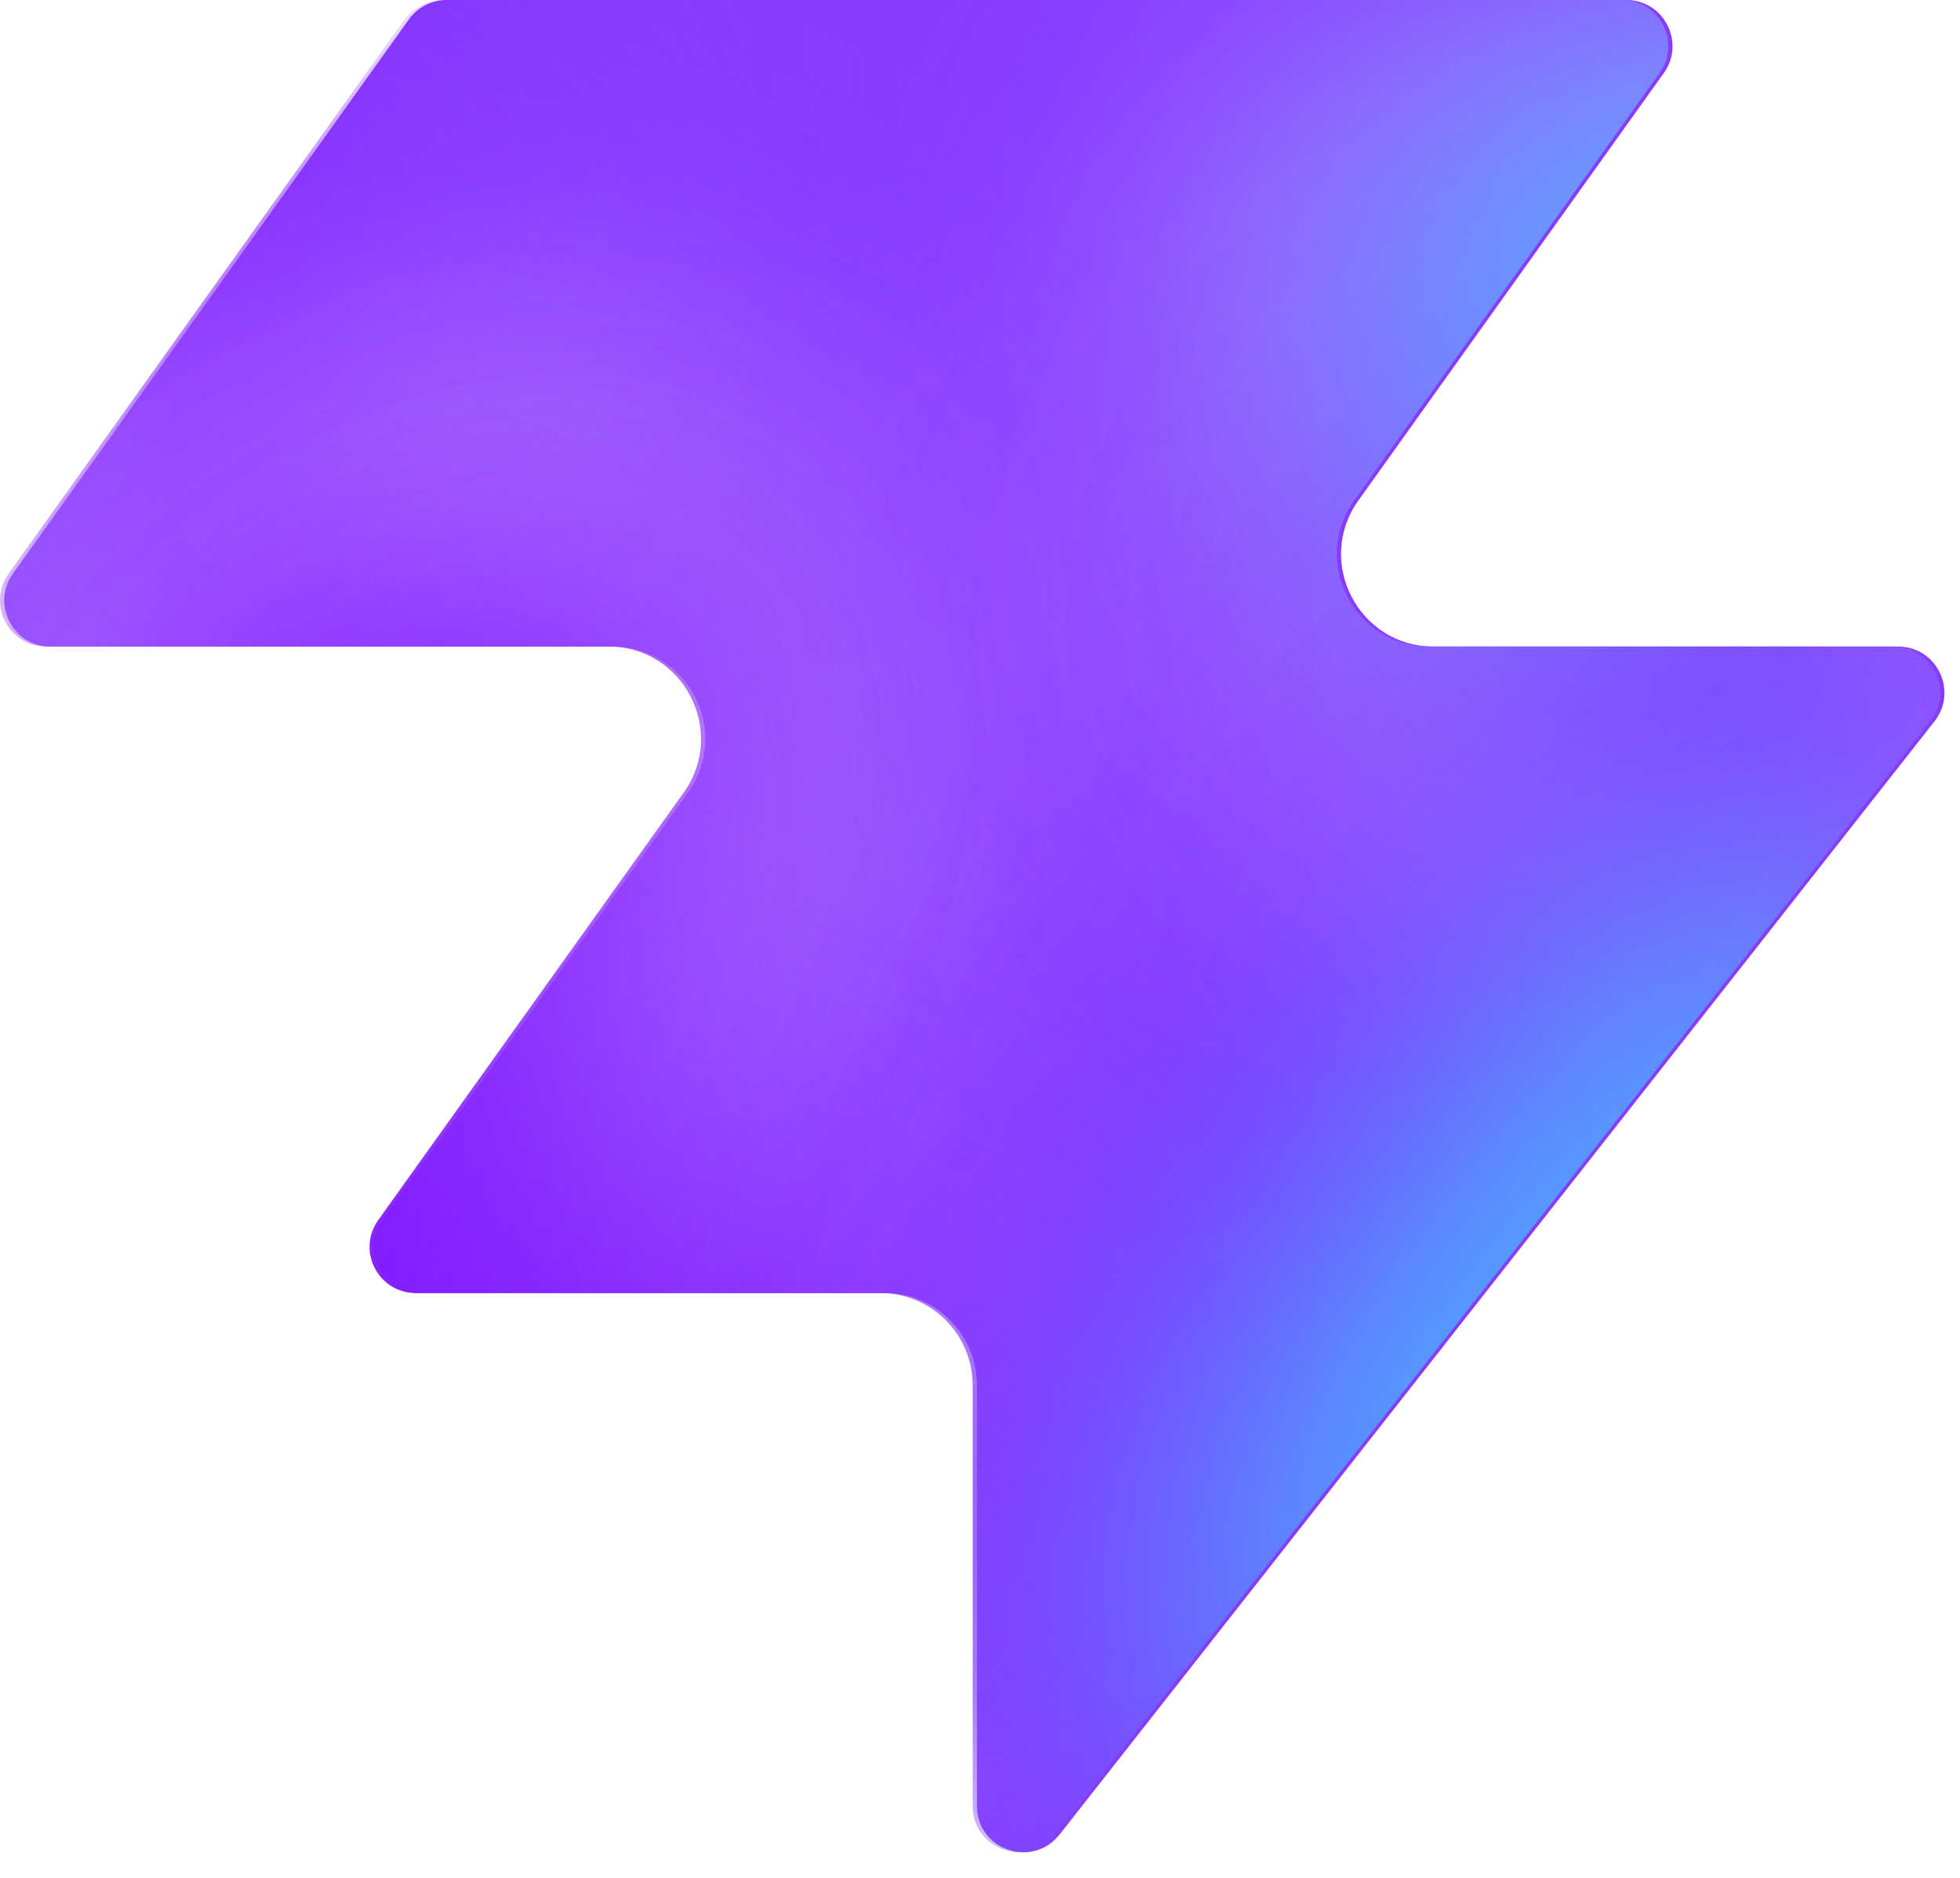
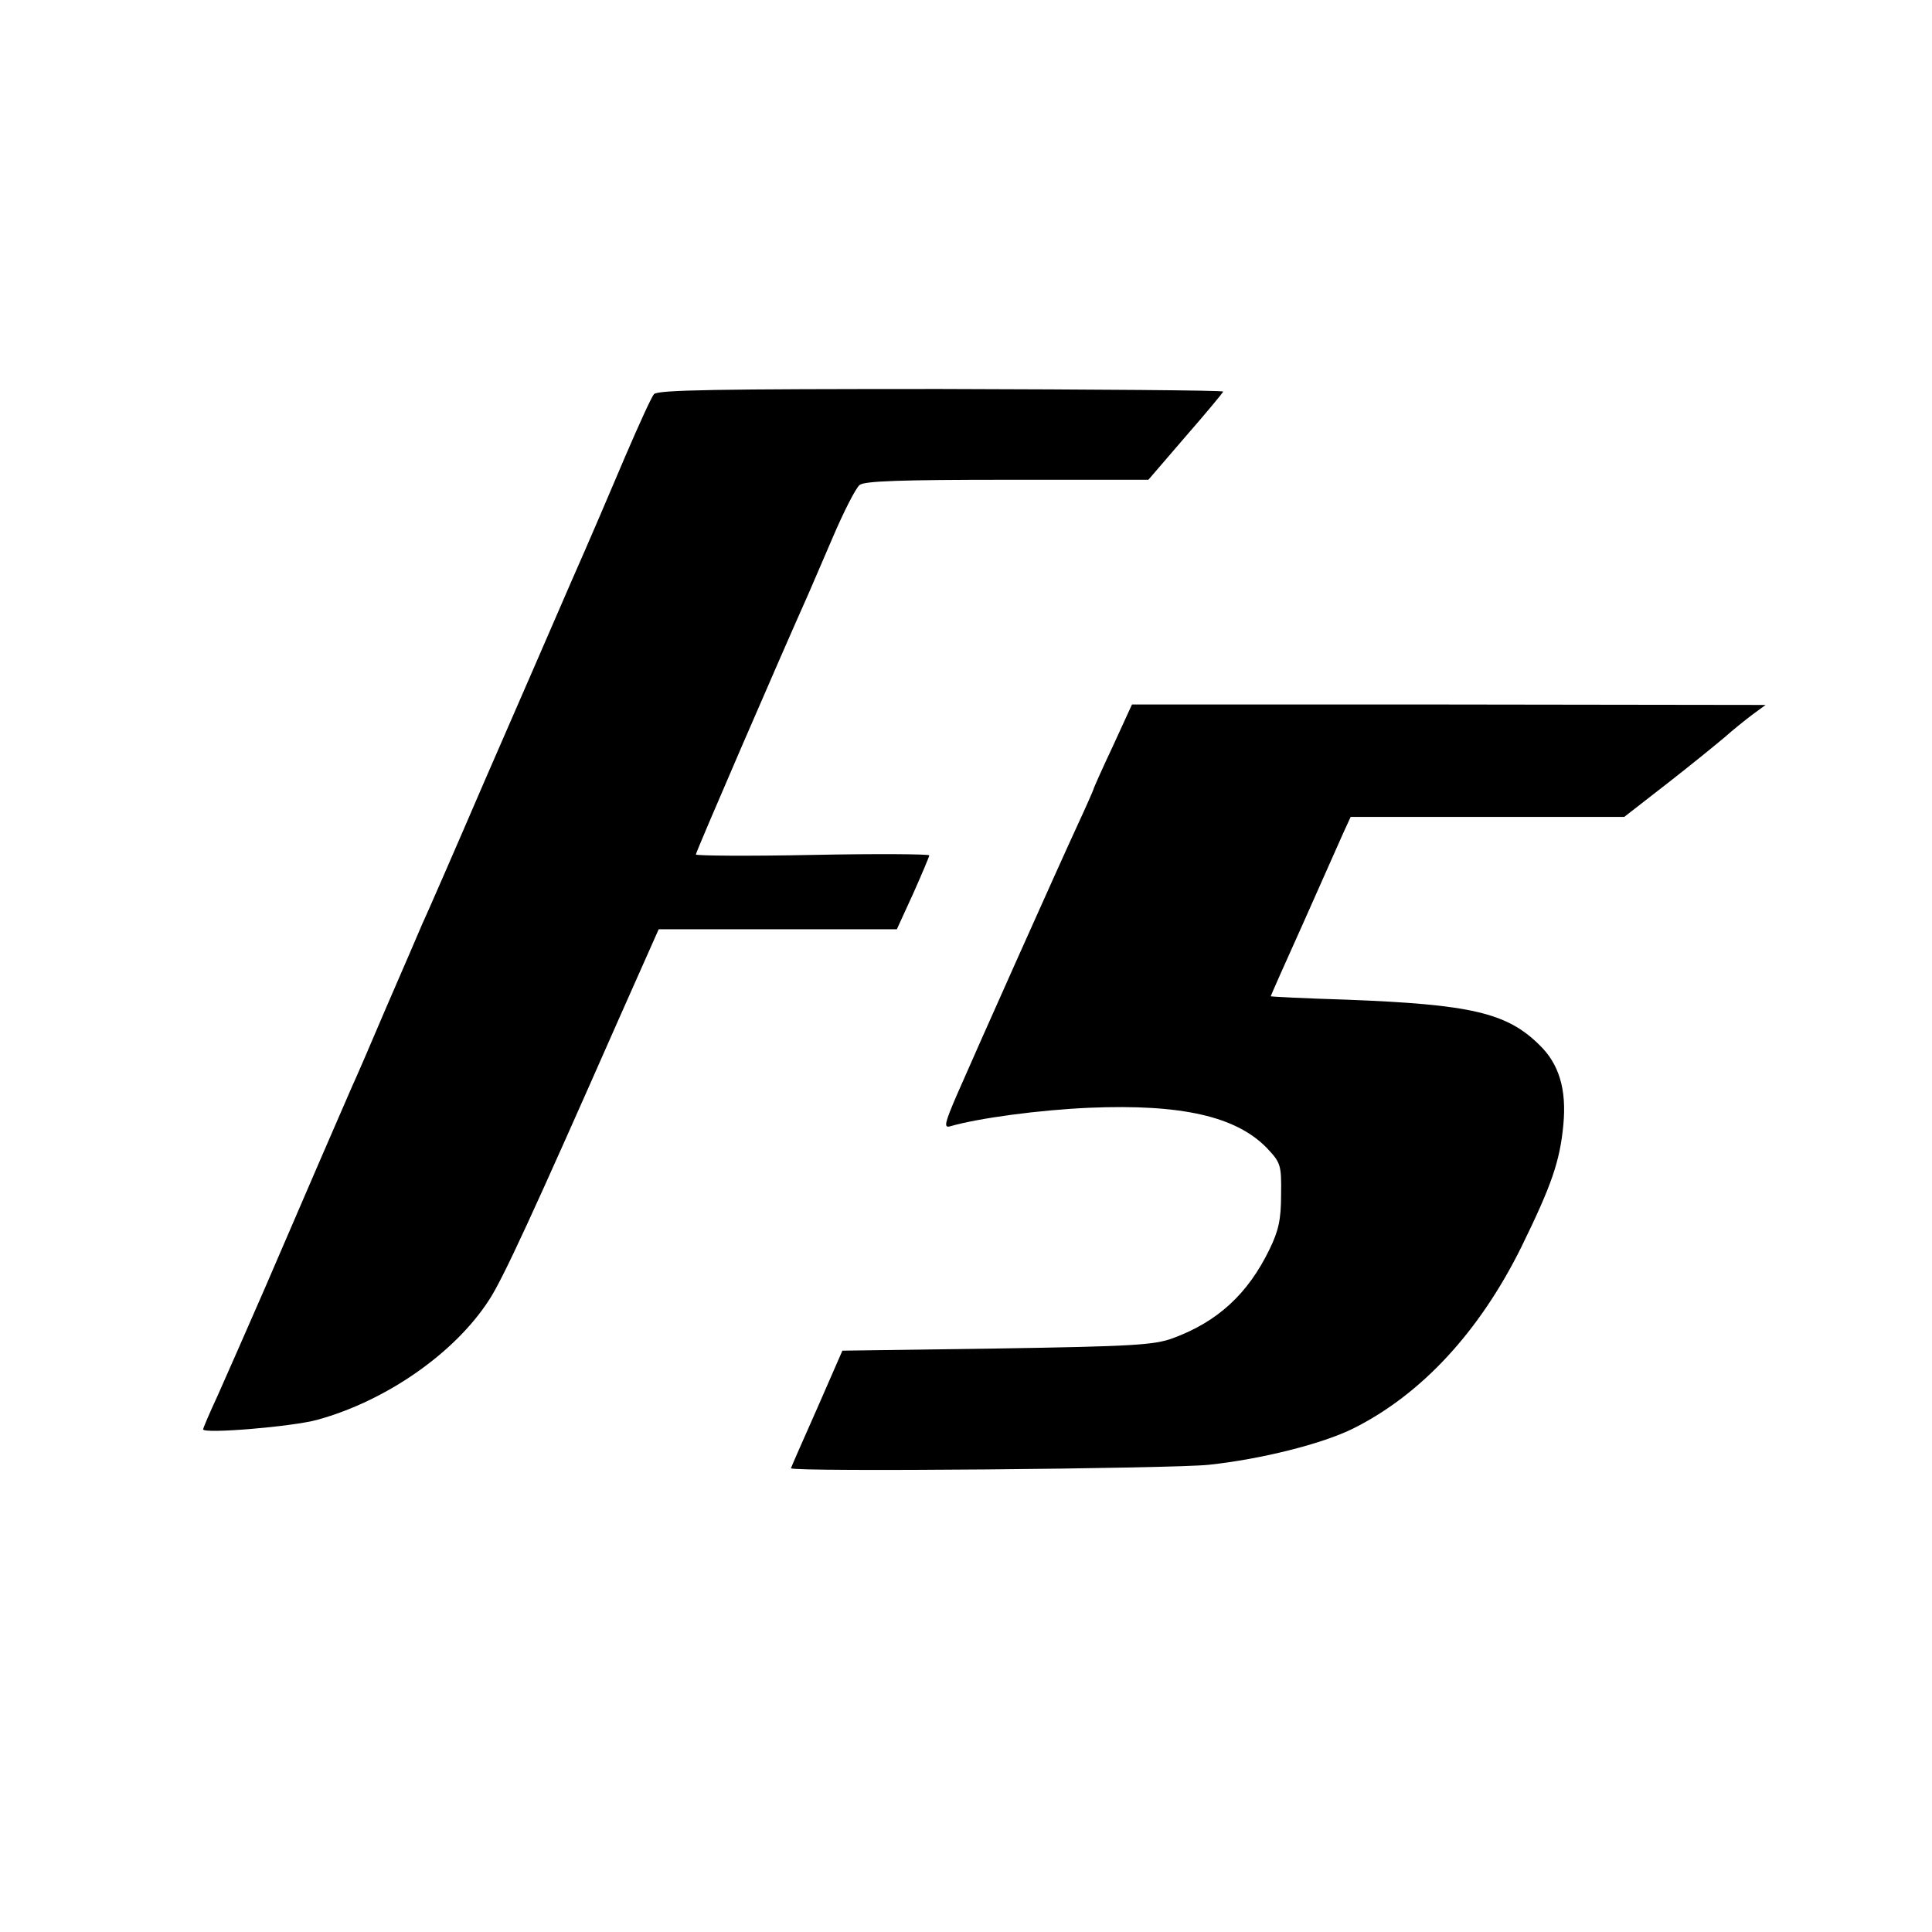
- <svg xmlns="http://www.w3.org/2000/svg" width="48" height="46" fill="none" viewBox="0 0 48 46">
-   <path fill="#863bff" d="M25.946 44.938c-.664.845-2.021.375-2.021-.698V33.937a2.26 2.26 0 0 0-2.262-2.262H10.287c-.92 0-1.456-1.04-.92-1.788l7.48-10.471c1.07-1.497 0-3.578-1.842-3.578H1.237c-.92 0-1.456-1.04-.92-1.788L10.013.474c.214-.297.556-.474.92-.474h28.894c.92 0 1.456 1.04.92 1.788l-7.48 10.471c-1.07 1.498 0 3.579 1.842 3.579h11.377c.943 0 1.473 1.088.89 1.83L25.947 44.94z" style="fill:#863bff;fill:color(display-p3 .525 .23 1);fill-opacity:1" />
-   <mask id="a" width="48" height="46" x="0" y="0" maskUnits="userSpaceOnUse" style="mask-type:alpha">
-     <path fill="#000" d="M25.842 44.938c-.664.844-2.021.375-2.021-.698V33.937a2.26 2.26 0 0 0-2.262-2.262H10.183c-.92 0-1.456-1.04-.92-1.788l7.48-10.471c1.07-1.498 0-3.579-1.842-3.579H1.133c-.92 0-1.456-1.04-.92-1.787L9.91.473c.214-.297.556-.474.92-.474h28.894c.92 0 1.456 1.04.92 1.788l-7.48 10.471c-1.07 1.498 0 3.578 1.842 3.578h11.377c.943 0 1.473 1.088.89 1.832L25.843 44.94z" style="fill:#000;fill-opacity:1" />
-   </mask>
-   <g mask="url(#a)">
-     <g filter="url(#b)">
-       <ellipse cx="5.508" cy="14.704" fill="#ede6ff" rx="5.508" ry="14.704" style="fill:#ede6ff;fill:color(display-p3 .927 .903 1);fill-opacity:1" transform="matrix(.00324 1 1 -.00324 -4.47 31.516)" />
-     </g>
-     <g filter="url(#c)">
-       <ellipse cx="10.399" cy="29.851" fill="#ede6ff" rx="10.399" ry="29.851" style="fill:#ede6ff;fill:color(display-p3 .927 .903 1);fill-opacity:1" transform="matrix(.00324 1 1 -.00324 -39.328 7.883)" />
-     </g>
-     <g filter="url(#d)">
-       <ellipse cx="5.508" cy="30.487" fill="#7e14ff" rx="5.508" ry="30.487" style="fill:#7e14ff;fill:color(display-p3 .492 .077 1);fill-opacity:1" transform="rotate(89.814 -25.913 -14.639)scale(1 -1)" />
-     </g>
-     <g filter="url(#e)">
-       <ellipse cx="5.508" cy="30.599" fill="#7e14ff" rx="5.508" ry="30.599" style="fill:#7e14ff;fill:color(display-p3 .492 .077 1);fill-opacity:1" transform="rotate(89.814 -32.644 -3.334)scale(1 -1)" />
-     </g>
-     <g filter="url(#f)">
-       <ellipse cx="5.508" cy="30.599" fill="#7e14ff" rx="5.508" ry="30.599" style="fill:#7e14ff;fill:color(display-p3 .492 .077 1);fill-opacity:1" transform="matrix(.00324 1 1 -.00324 -34.34 30.47)" />
-     </g>
-     <g filter="url(#g)">
-       <ellipse cx="14.072" cy="22.078" fill="#ede6ff" rx="14.072" ry="22.078" style="fill:#ede6ff;fill:color(display-p3 .927 .903 1);fill-opacity:1" transform="rotate(93.35 24.506 48.493)scale(-1 1)" />
-     </g>
-     <g filter="url(#h)">
-       <ellipse cx="3.47" cy="21.501" fill="#7e14ff" rx="3.47" ry="21.501" style="fill:#7e14ff;fill:color(display-p3 .492 .077 1);fill-opacity:1" transform="rotate(89.009 28.708 47.59)scale(-1 1)" />
-     </g>
-     <g filter="url(#i)">
-       <ellipse cx="3.47" cy="21.501" fill="#7e14ff" rx="3.47" ry="21.501" style="fill:#7e14ff;fill:color(display-p3 .492 .077 1);fill-opacity:1" transform="rotate(89.009 28.708 47.59)scale(-1 1)" />
-     </g>
-     <g filter="url(#j)">
-       <ellipse cx=".387" cy="8.972" fill="#7e14ff" rx="4.407" ry="29.108" style="fill:#7e14ff;fill:color(display-p3 .492 .077 1);fill-opacity:1" transform="rotate(39.51 .387 8.972)" />
-     </g>
-     <g filter="url(#k)">
-       <ellipse cx="47.523" cy="-6.092" fill="#7e14ff" rx="4.407" ry="29.108" style="fill:#7e14ff;fill:color(display-p3 .492 .077 1);fill-opacity:1" transform="rotate(37.892 47.523 -6.092)" />
-     </g>
-     <g filter="url(#l)">
-       <ellipse cx="41.412" cy="6.333" fill="#47bfff" rx="5.971" ry="9.665" style="fill:#47bfff;fill:color(display-p3 .28 .748 1);fill-opacity:1" transform="rotate(37.892 41.412 6.333)" />
-     </g>
-     <g filter="url(#m)">
-       <ellipse cx="-1.879" cy="38.332" fill="#7e14ff" rx="4.407" ry="29.108" style="fill:#7e14ff;fill:color(display-p3 .492 .077 1);fill-opacity:1" transform="rotate(37.892 -1.88 38.332)" />
-     </g>
-     <g filter="url(#n)">
-       <ellipse cx="-1.879" cy="38.332" fill="#7e14ff" rx="4.407" ry="29.108" style="fill:#7e14ff;fill:color(display-p3 .492 .077 1);fill-opacity:1" transform="rotate(37.892 -1.88 38.332)" />
-     </g>
-     <g filter="url(#o)">
-       <ellipse cx="35.651" cy="29.907" fill="#7e14ff" rx="4.407" ry="29.108" style="fill:#7e14ff;fill:color(display-p3 .492 .077 1);fill-opacity:1" transform="rotate(37.892 35.651 29.907)" />
-     </g>
-     <g filter="url(#p)">
-       <ellipse cx="38.418" cy="32.4" fill="#47bfff" rx="5.971" ry="15.297" style="fill:#47bfff;fill:color(display-p3 .28 .748 1);fill-opacity:1" transform="rotate(37.892 38.418 32.4)" />
-     </g>
+ <svg xmlns="http://www.w3.org/2000/svg" version="1.0" width="447pt" height="447pt" viewBox="0 0 447 447" preserveAspectRatio="xMidYMid meet">
+   <g transform="translate(0,447) scale(0.1,-0.1)" fill="#000000" stroke="none">
+     <path d="M1513 3558 c-6 -7 -35 -71 -66 -143 -30 -71 -86 -202 -125 -290 -38 -88 -128 -295 -200 -460 -71 -165 -137 -316 -146 -335 -8 -19 -45 -105 -82 -190 -36 -85 -72 -168 -80 -185 -19 -43 -114 -263 -201 -465 -42 -96 -91 -208 -109 -248 -19 -41 -34 -76 -34 -79 0 -11 206 6 264 22 160 44 319 155 398 278 32 49 102 201 300 650 l92 207 276 0 275 0 38 83 c20 45 37 85 37 88 0 3 -121 4 -270 1 -148 -3 -270 -2 -270 1 0 6 196 459 260 602 5 11 30 70 56 130 26 61 54 116 63 123 11 9 95 12 341 12 l327 0 86 100 c48 55 87 102 87 104 0 3 -294 5 -654 6 -516 0 -655 -2 -663 -12z" />
+     <path d="M2575 2744 c-25 -53 -45 -98 -45 -100 0 -1 -16 -38 -36 -81 -44 -95 -233 -518 -280 -626 -28 -65 -31 -77 -16 -73 65 19 207 38 322 43 214 9 340 -20 411 -93 32 -34 34 -39 33 -108 0 -58 -6 -84 -27 -127 -50 -103 -120 -167 -223 -205 -43 -16 -93 -19 -407 -24 l-358 -5 -59 -135 c-33 -74 -60 -136 -60 -137 0 -9 886 -1 967 8 122 13 264 49 334 84 158 79 292 224 389 420 70 143 89 198 97 282 8 83 -10 142 -56 186 -75 74 -159 93 -443 104 -98 3 -178 7 -178 8 0 1 34 78 76 171 41 93 83 186 92 207 l17 37 317 0 316 0 99 77 c54 42 114 91 133 107 19 17 49 41 65 53 l30 22 -733 1 -733 0 -44 -96z" />
  </g>
-   <defs>
-     <filter id="b" width="60.045" height="41.654" x="-19.77" y="16.149" color-interpolation-filters="sRGB" filterUnits="userSpaceOnUse">
-       <feFlood flood-opacity="0" result="BackgroundImageFix" />
-       <feBlend in="SourceGraphic" in2="BackgroundImageFix" result="shape" />
-       <feGaussianBlur result="effect1_foregroundBlur_2002_17158" stdDeviation="7.659" />
-     </filter>
-     <filter id="c" width="90.34" height="51.437" x="-54.613" y="-7.533" color-interpolation-filters="sRGB" filterUnits="userSpaceOnUse">
-       <feFlood flood-opacity="0" result="BackgroundImageFix" />
-       <feBlend in="SourceGraphic" in2="BackgroundImageFix" result="shape" />
-       <feGaussianBlur result="effect1_foregroundBlur_2002_17158" stdDeviation="7.659" />
-     </filter>
-     <filter id="d" width="79.355" height="29.4" x="-49.64" y="2.03" color-interpolation-filters="sRGB" filterUnits="userSpaceOnUse">
-       <feFlood flood-opacity="0" result="BackgroundImageFix" />
-       <feBlend in="SourceGraphic" in2="BackgroundImageFix" result="shape" />
-       <feGaussianBlur result="effect1_foregroundBlur_2002_17158" stdDeviation="4.596" />
-     </filter>
-     <filter id="e" width="79.579" height="29.4" x="-45.045" y="20.029" color-interpolation-filters="sRGB" filterUnits="userSpaceOnUse">
-       <feFlood flood-opacity="0" result="BackgroundImageFix" />
-       <feBlend in="SourceGraphic" in2="BackgroundImageFix" result="shape" />
-       <feGaussianBlur result="effect1_foregroundBlur_2002_17158" stdDeviation="4.596" />
-     </filter>
-     <filter id="f" width="79.579" height="29.4" x="-43.513" y="21.178" color-interpolation-filters="sRGB" filterUnits="userSpaceOnUse">
-       <feFlood flood-opacity="0" result="BackgroundImageFix" />
-       <feBlend in="SourceGraphic" in2="BackgroundImageFix" result="shape" />
-       <feGaussianBlur result="effect1_foregroundBlur_2002_17158" stdDeviation="4.596" />
-     </filter>
-     <filter id="g" width="74.749" height="58.852" x="15.756" y="-17.901" color-interpolation-filters="sRGB" filterUnits="userSpaceOnUse">
-       <feFlood flood-opacity="0" result="BackgroundImageFix" />
-       <feBlend in="SourceGraphic" in2="BackgroundImageFix" result="shape" />
-       <feGaussianBlur result="effect1_foregroundBlur_2002_17158" stdDeviation="7.659" />
-     </filter>
-     <filter id="h" width="61.377" height="25.362" x="23.548" y="2.284" color-interpolation-filters="sRGB" filterUnits="userSpaceOnUse">
-       <feFlood flood-opacity="0" result="BackgroundImageFix" />
-       <feBlend in="SourceGraphic" in2="BackgroundImageFix" result="shape" />
-       <feGaussianBlur result="effect1_foregroundBlur_2002_17158" stdDeviation="4.596" />
-     </filter>
-     <filter id="i" width="61.377" height="25.362" x="23.548" y="2.284" color-interpolation-filters="sRGB" filterUnits="userSpaceOnUse">
-       <feFlood flood-opacity="0" result="BackgroundImageFix" />
-       <feBlend in="SourceGraphic" in2="BackgroundImageFix" result="shape" />
-       <feGaussianBlur result="effect1_foregroundBlur_2002_17158" stdDeviation="4.596" />
-     </filter>
-     <filter id="j" width="56.045" height="63.649" x="-27.636" y="-22.853" color-interpolation-filters="sRGB" filterUnits="userSpaceOnUse">
-       <feFlood flood-opacity="0" result="BackgroundImageFix" />
-       <feBlend in="SourceGraphic" in2="BackgroundImageFix" result="shape" />
-       <feGaussianBlur result="effect1_foregroundBlur_2002_17158" stdDeviation="4.596" />
-     </filter>
-     <filter id="k" width="54.814" height="64.646" x="20.116" y="-38.415" color-interpolation-filters="sRGB" filterUnits="userSpaceOnUse">
-       <feFlood flood-opacity="0" result="BackgroundImageFix" />
-       <feBlend in="SourceGraphic" in2="BackgroundImageFix" result="shape" />
-       <feGaussianBlur result="effect1_foregroundBlur_2002_17158" stdDeviation="4.596" />
-     </filter>
-     <filter id="l" width="33.541" height="35.313" x="24.641" y="-11.323" color-interpolation-filters="sRGB" filterUnits="userSpaceOnUse">
-       <feFlood flood-opacity="0" result="BackgroundImageFix" />
-       <feBlend in="SourceGraphic" in2="BackgroundImageFix" result="shape" />
-       <feGaussianBlur result="effect1_foregroundBlur_2002_17158" stdDeviation="4.596" />
-     </filter>
-     <filter id="m" width="54.814" height="64.646" x="-29.286" y="6.009" color-interpolation-filters="sRGB" filterUnits="userSpaceOnUse">
-       <feFlood flood-opacity="0" result="BackgroundImageFix" />
-       <feBlend in="SourceGraphic" in2="BackgroundImageFix" result="shape" />
-       <feGaussianBlur result="effect1_foregroundBlur_2002_17158" stdDeviation="4.596" />
-     </filter>
-     <filter id="n" width="54.814" height="64.646" x="-29.286" y="6.009" color-interpolation-filters="sRGB" filterUnits="userSpaceOnUse">
-       <feFlood flood-opacity="0" result="BackgroundImageFix" />
-       <feBlend in="SourceGraphic" in2="BackgroundImageFix" result="shape" />
-       <feGaussianBlur result="effect1_foregroundBlur_2002_17158" stdDeviation="4.596" />
-     </filter>
-     <filter id="o" width="54.814" height="64.646" x="8.244" y="-2.416" color-interpolation-filters="sRGB" filterUnits="userSpaceOnUse">
-       <feFlood flood-opacity="0" result="BackgroundImageFix" />
-       <feBlend in="SourceGraphic" in2="BackgroundImageFix" result="shape" />
-       <feGaussianBlur result="effect1_foregroundBlur_2002_17158" stdDeviation="4.596" />
-     </filter>
-     <filter id="p" width="39.409" height="43.623" x="18.713" y="10.588" color-interpolation-filters="sRGB" filterUnits="userSpaceOnUse">
-       <feFlood flood-opacity="0" result="BackgroundImageFix" />
-       <feBlend in="SourceGraphic" in2="BackgroundImageFix" result="shape" />
-       <feGaussianBlur result="effect1_foregroundBlur_2002_17158" stdDeviation="4.596" />
-     </filter>
-   </defs>
</svg>
